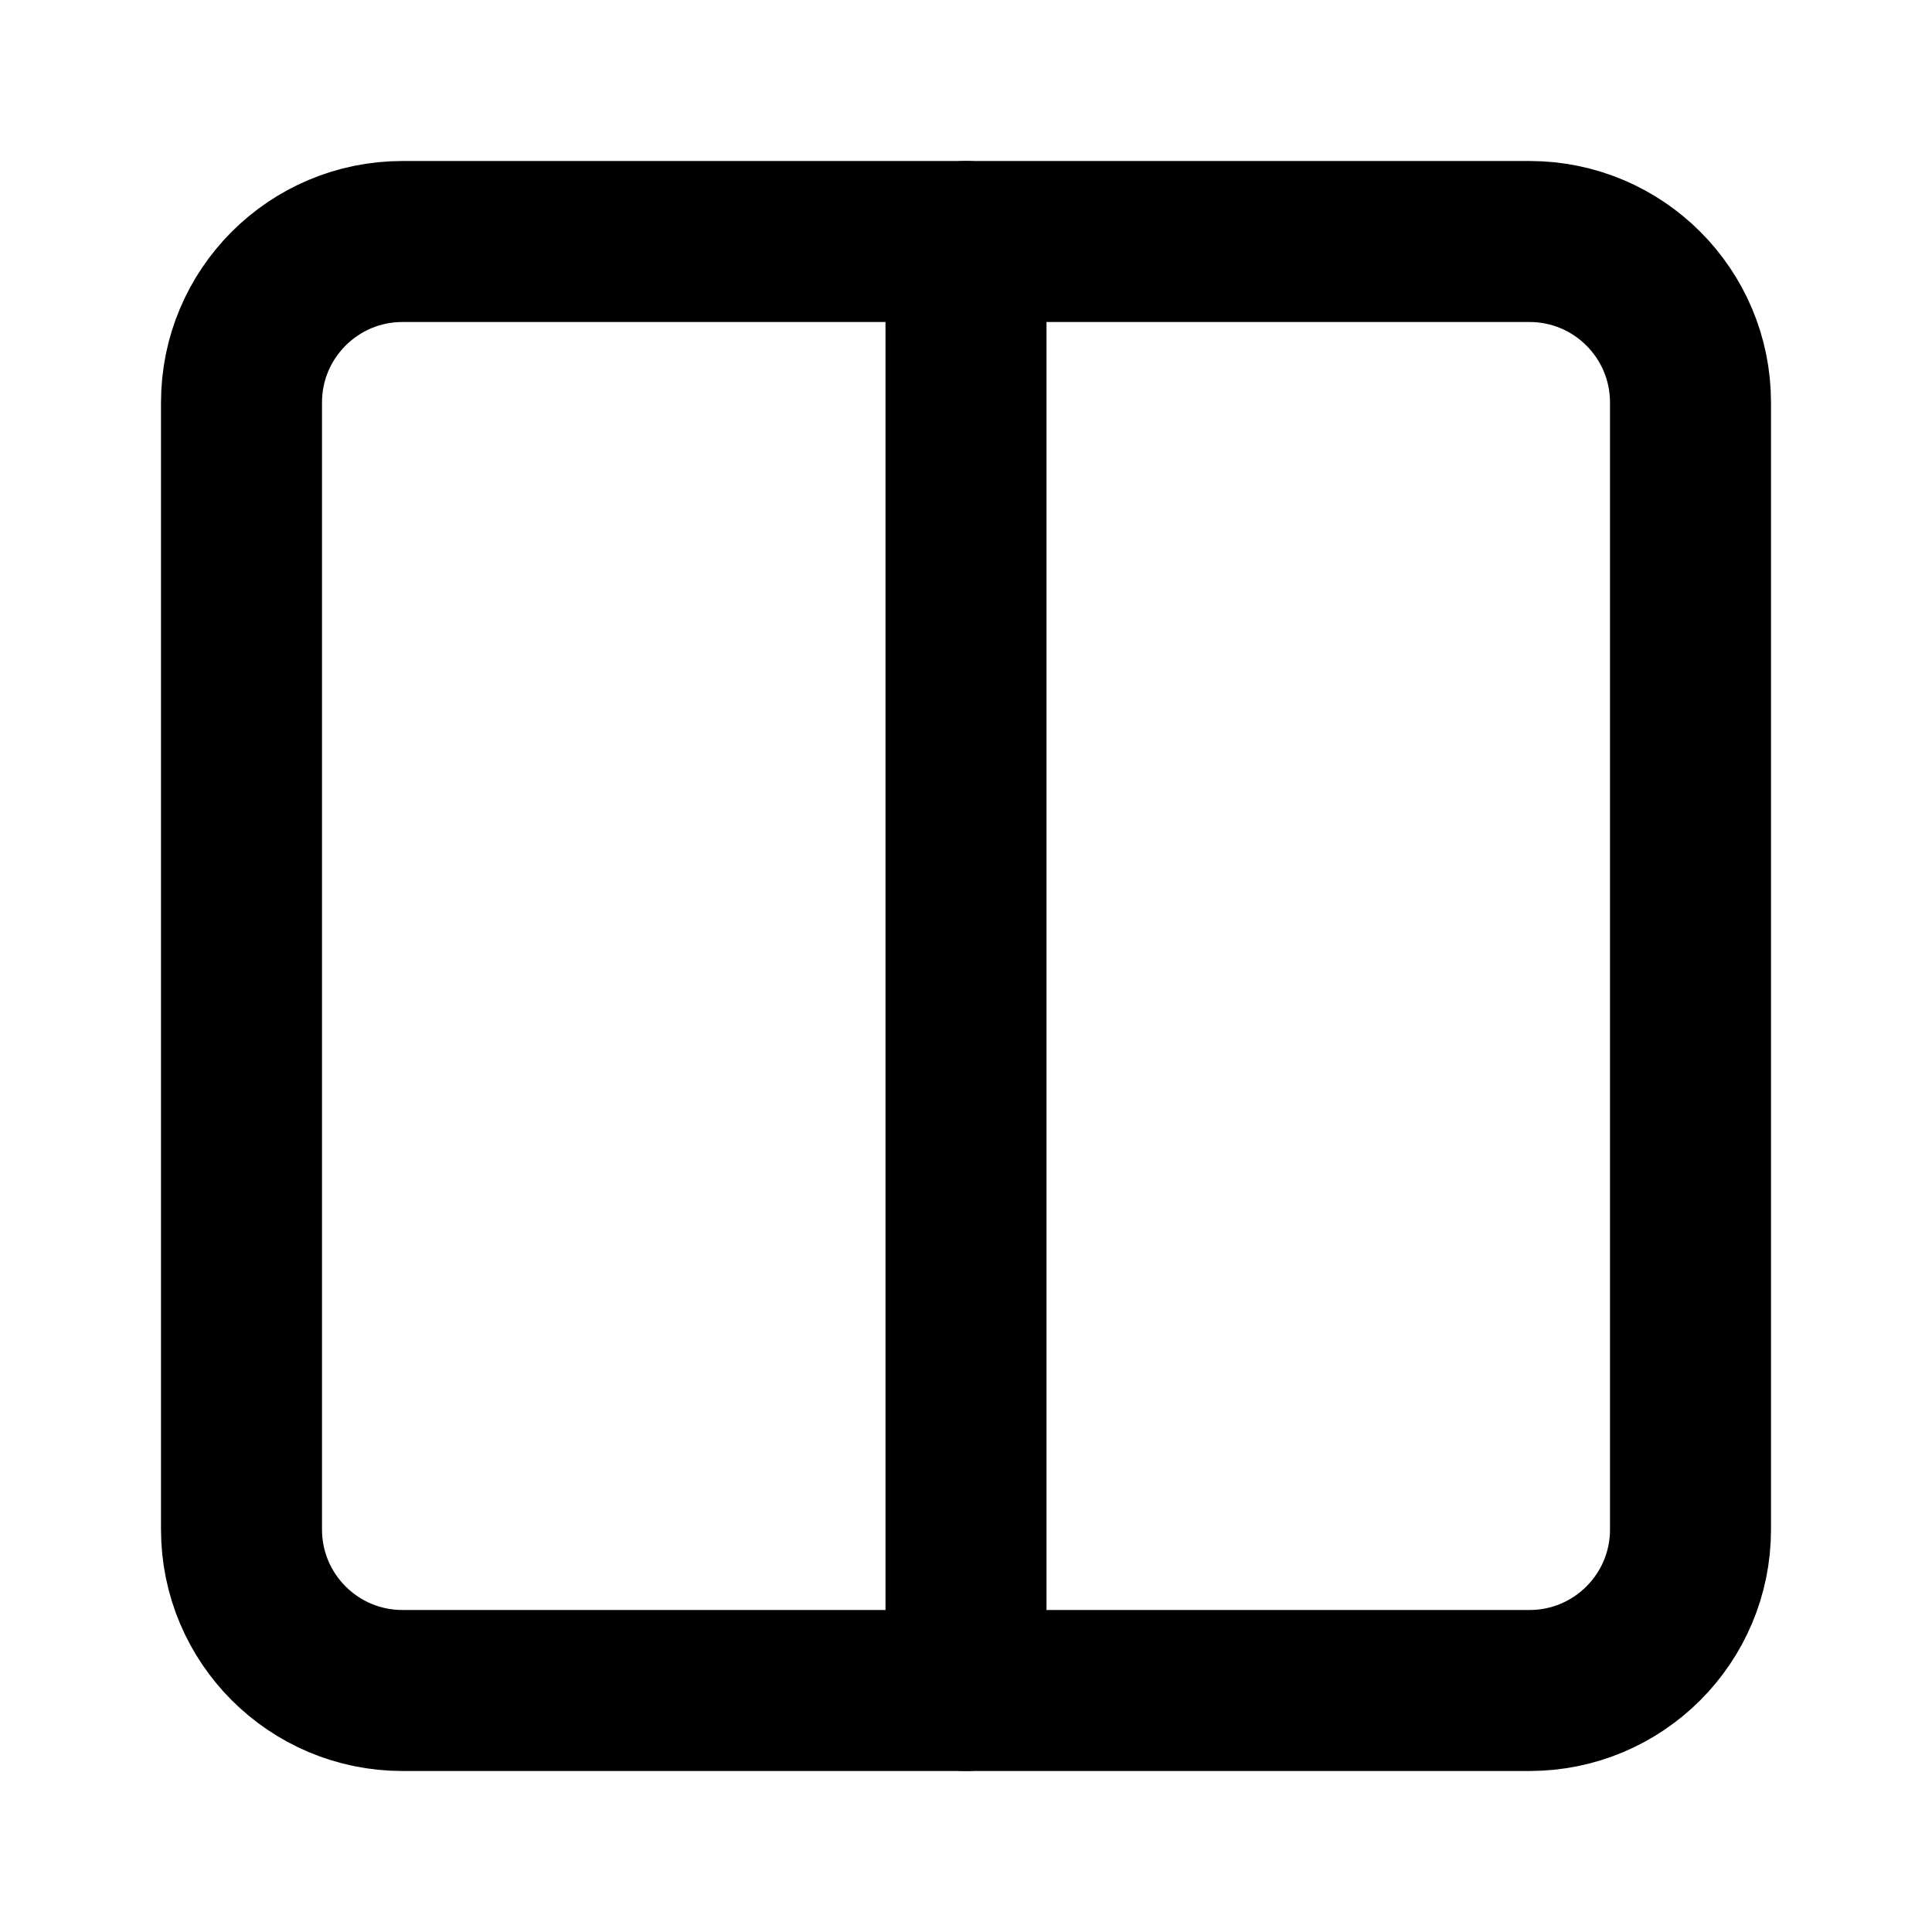
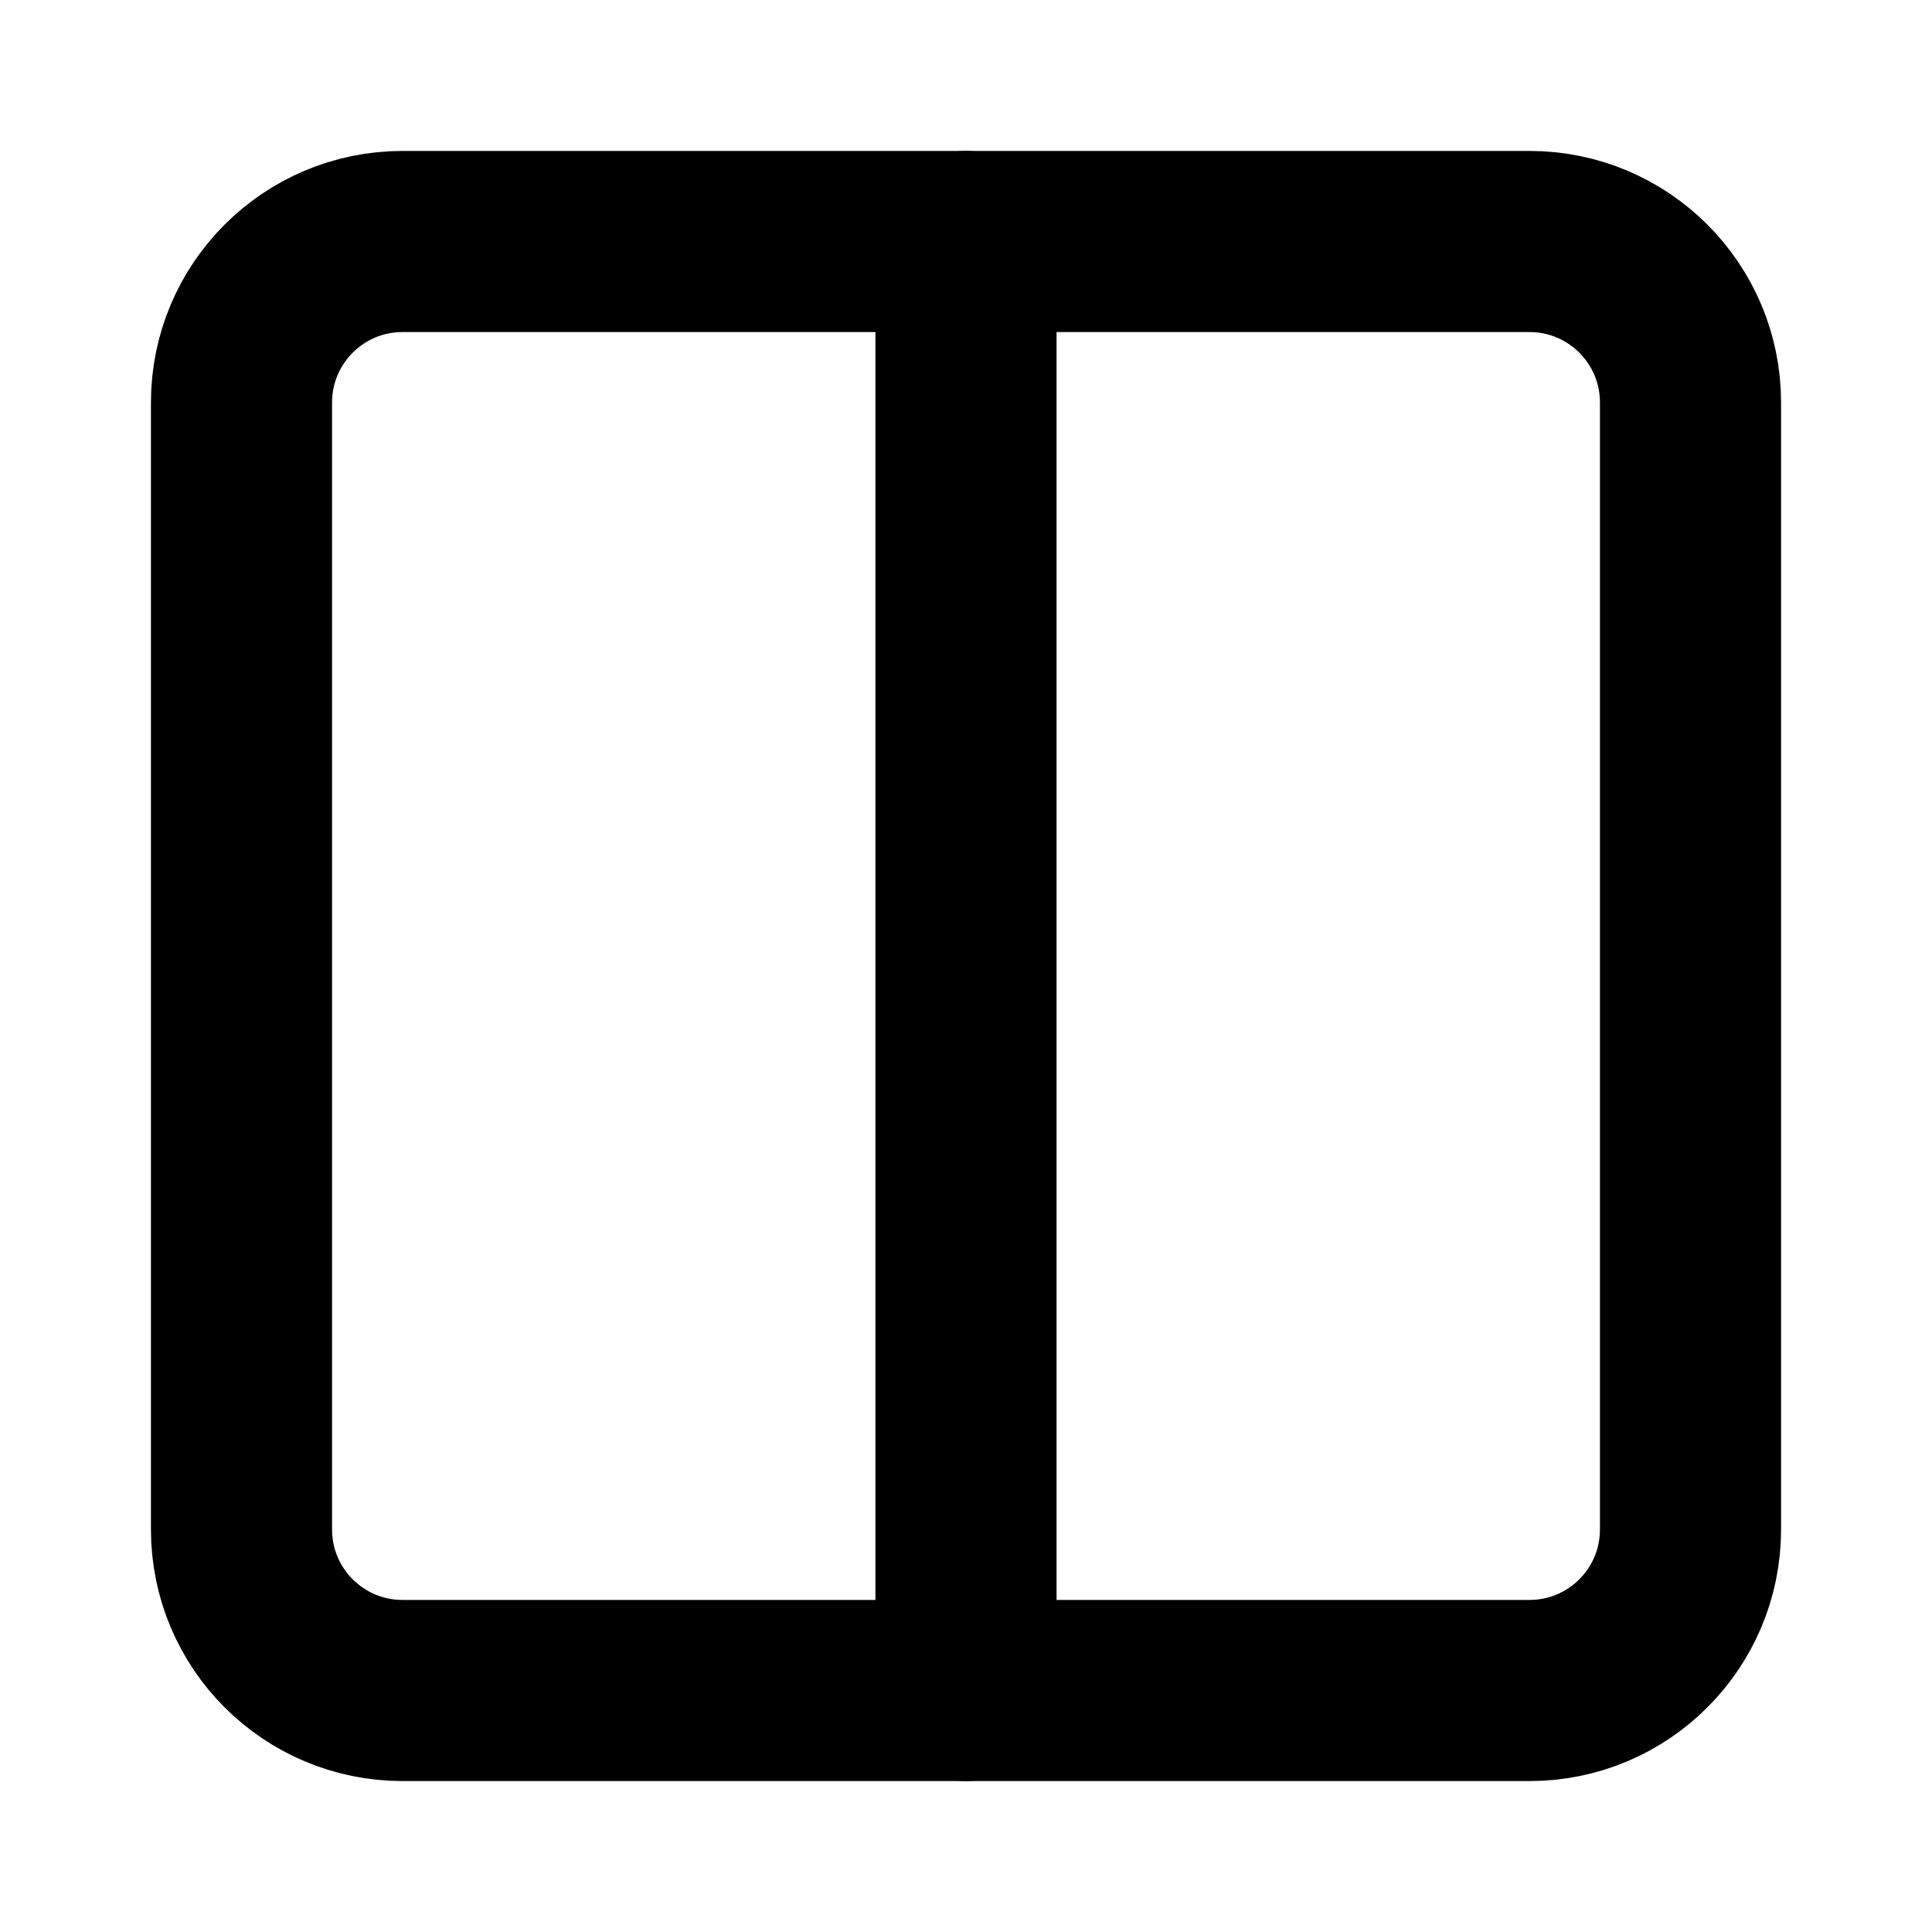
- <svg xmlns="http://www.w3.org/2000/svg" width="24" height="24" viewBox="0 0 24 24" fill="none" stroke="currentColor" stroke-width="2" stroke-linecap="round" stroke-linejoin="round">
+ <svg xmlns="http://www.w3.org/2000/svg" width="24" height="24" viewBox="0 0 24 24" fill="none" stroke="currentColor" stroke-width="2.25" stroke-linecap="round" stroke-linejoin="round">
  <rect width="18" height="18" x="3" y="3" rx="2" />
  <path d="M12 3v18" />
</svg>
